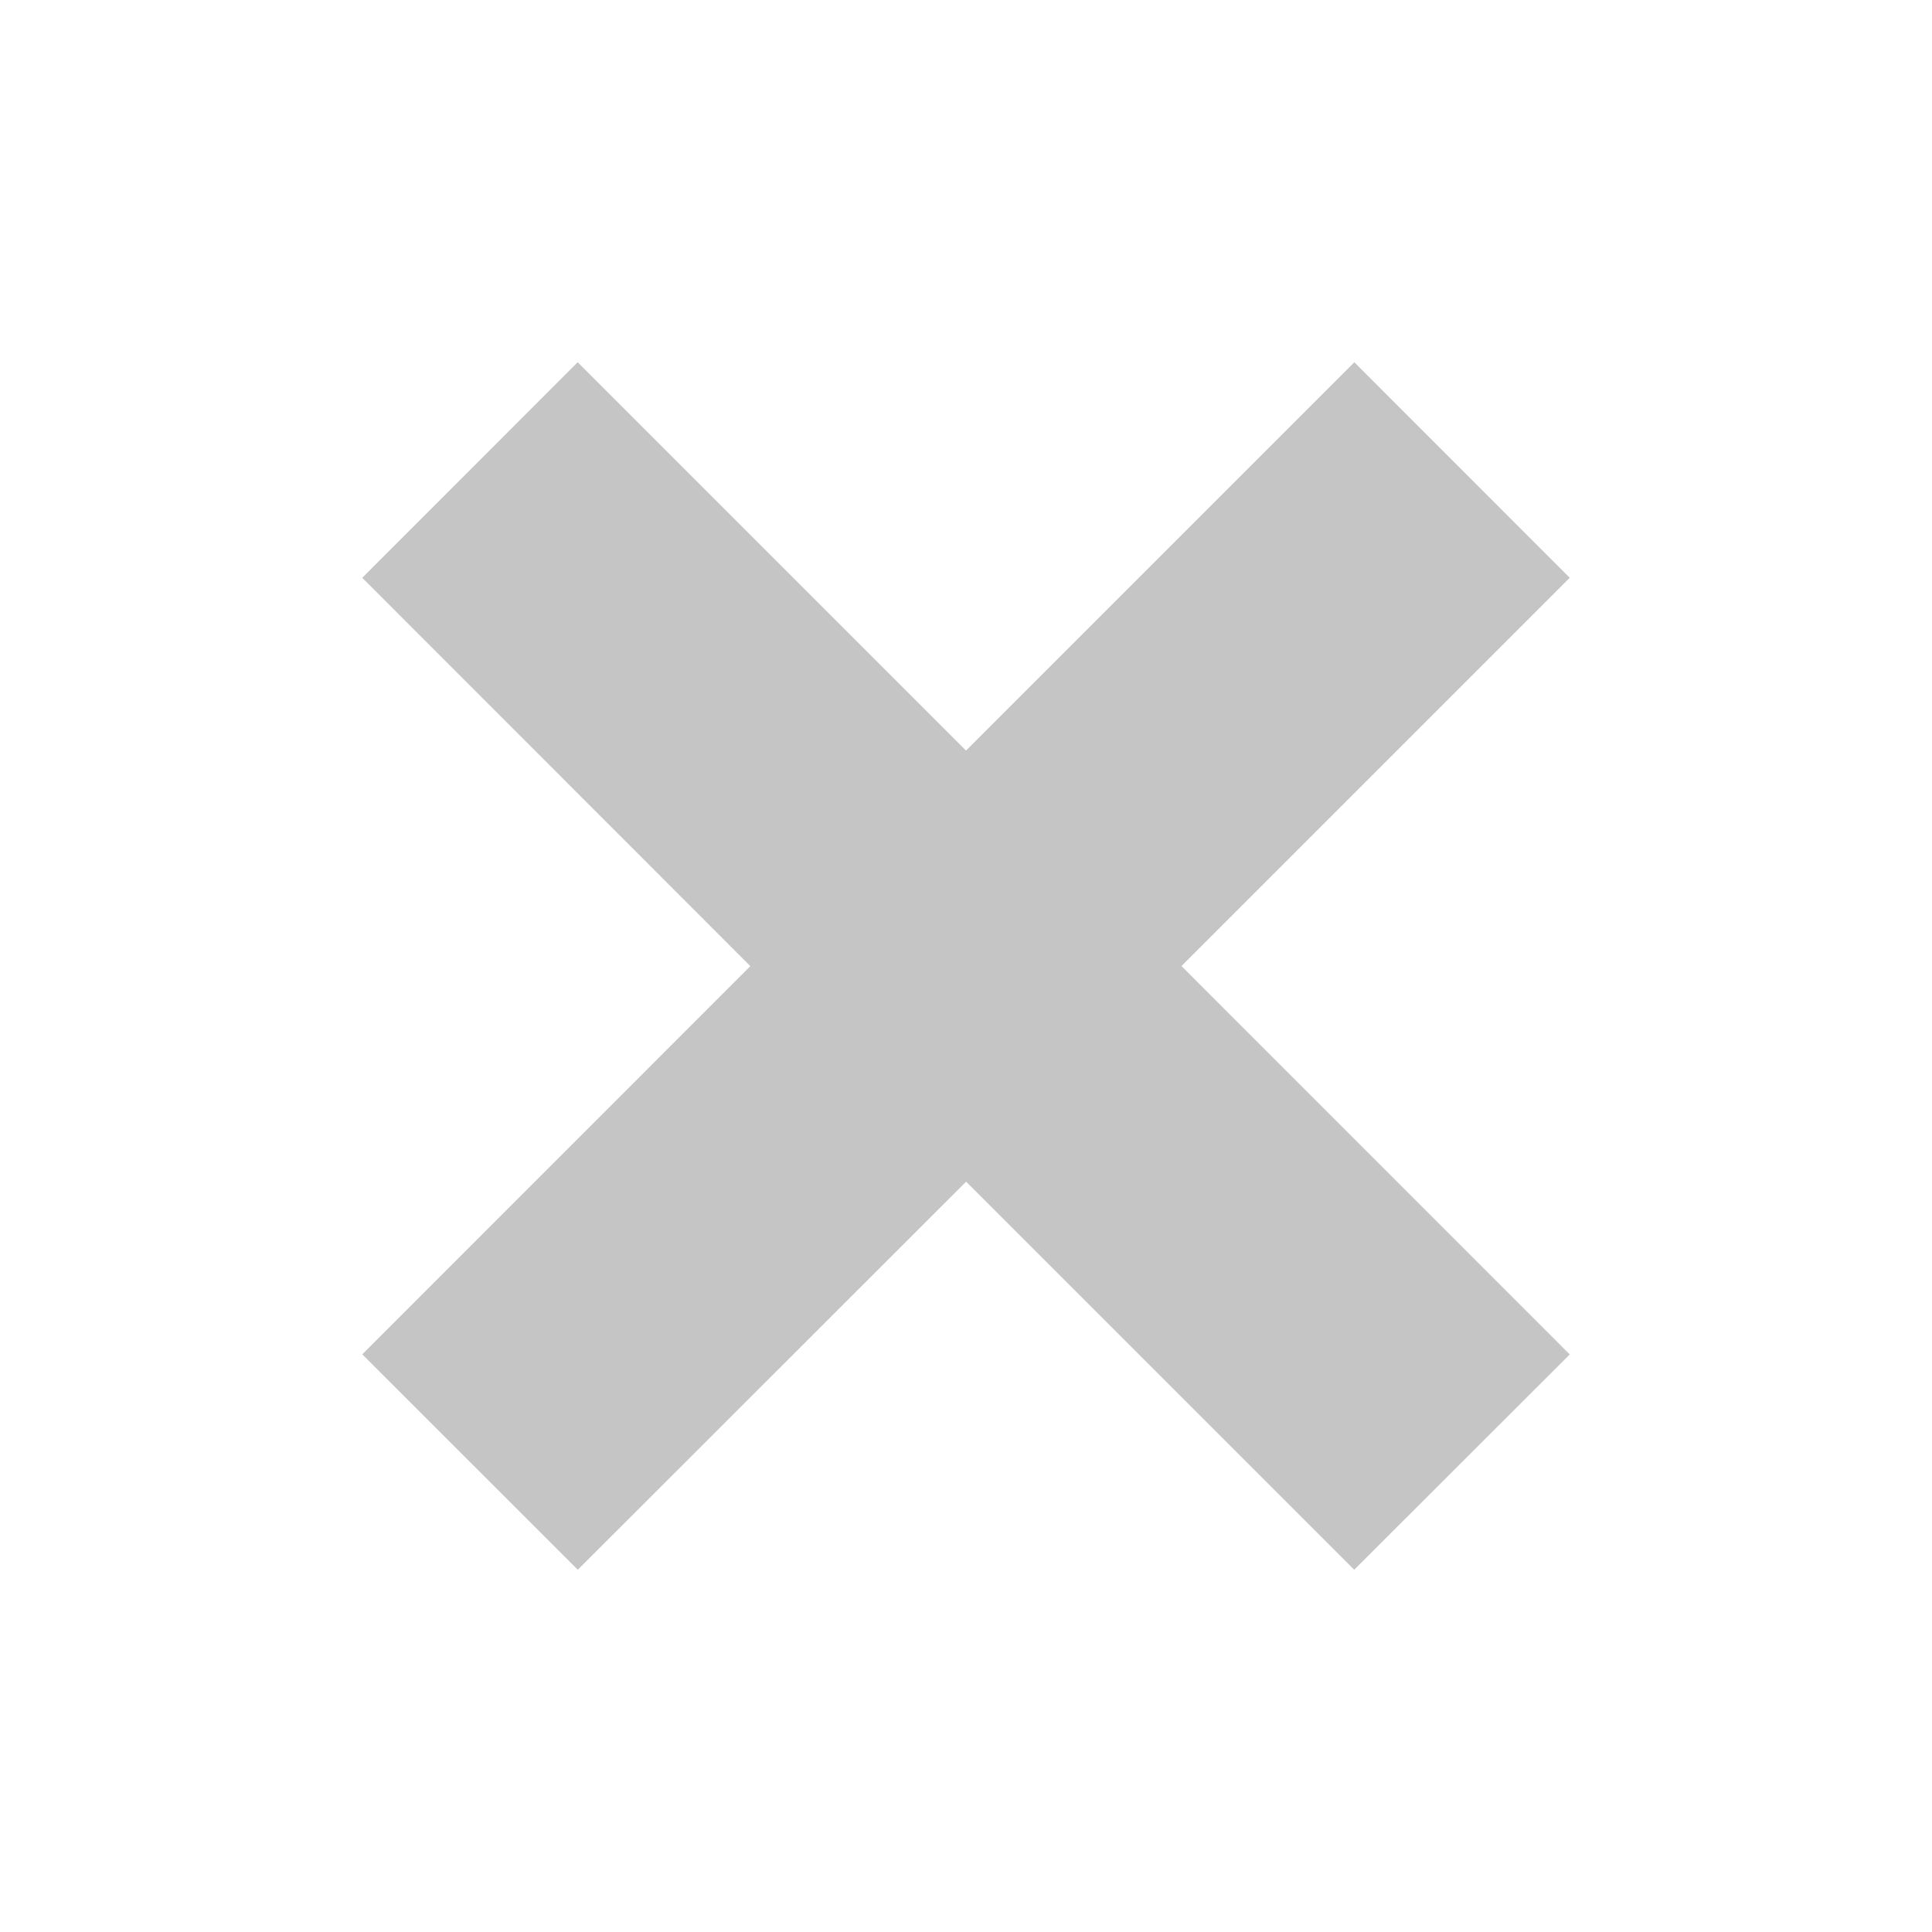
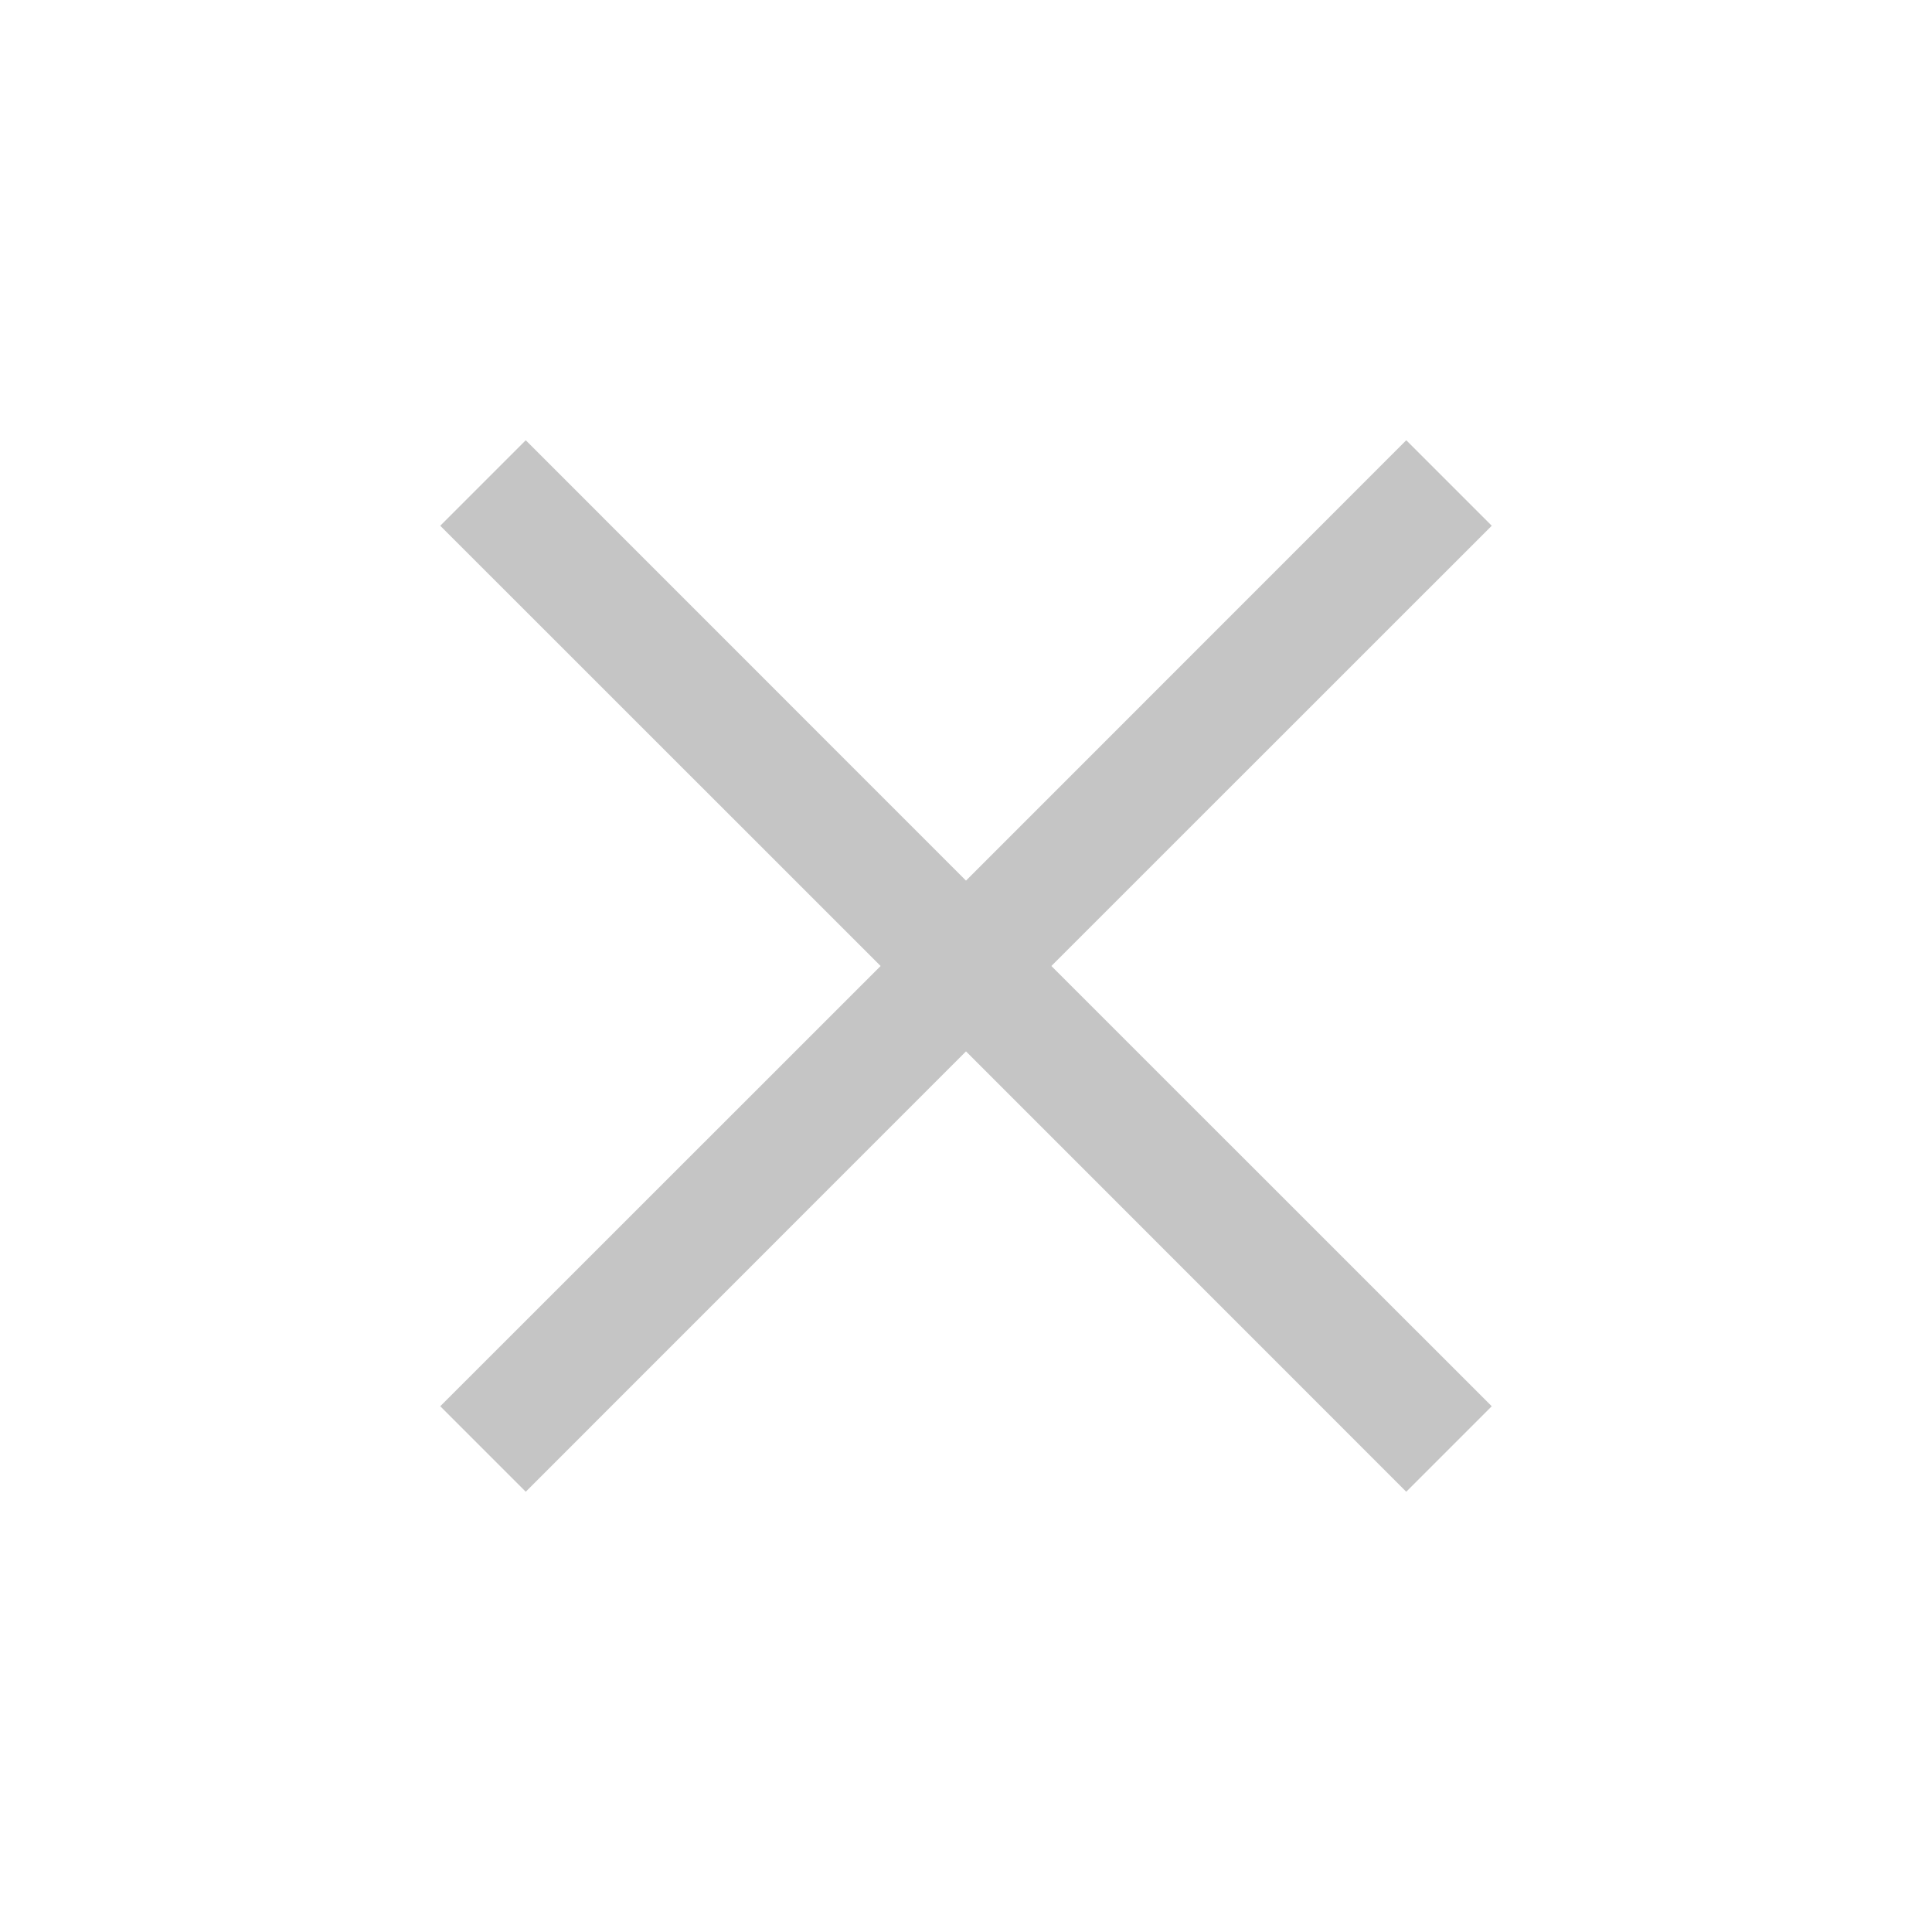
<svg xmlns="http://www.w3.org/2000/svg" width="16" height="16" viewBox="0 0 16 16" fill="none">
-   <path d="M9.784 8L13 11.217 11.215 13 8.001 9.786 4.785 13 3 11.216l3.214-3.215L3 4.785 4.784 3 8 6.216 11.216 3 13 4.785 9.784 8.001z" fill="#C5C5C5" />
+   <path fill-rule="evenodd" clip-rule="evenodd" d="M8 8.707L11.646 12.354L12.354 11.646L8.707 8L12.354 4.354L11.646 3.646L8 7.293L4.354 3.646L3.646 4.354L7.293 8L3.646 11.646L4.354 12.354L8 8.707Z" fill="#C5C5C5" />
</svg>
